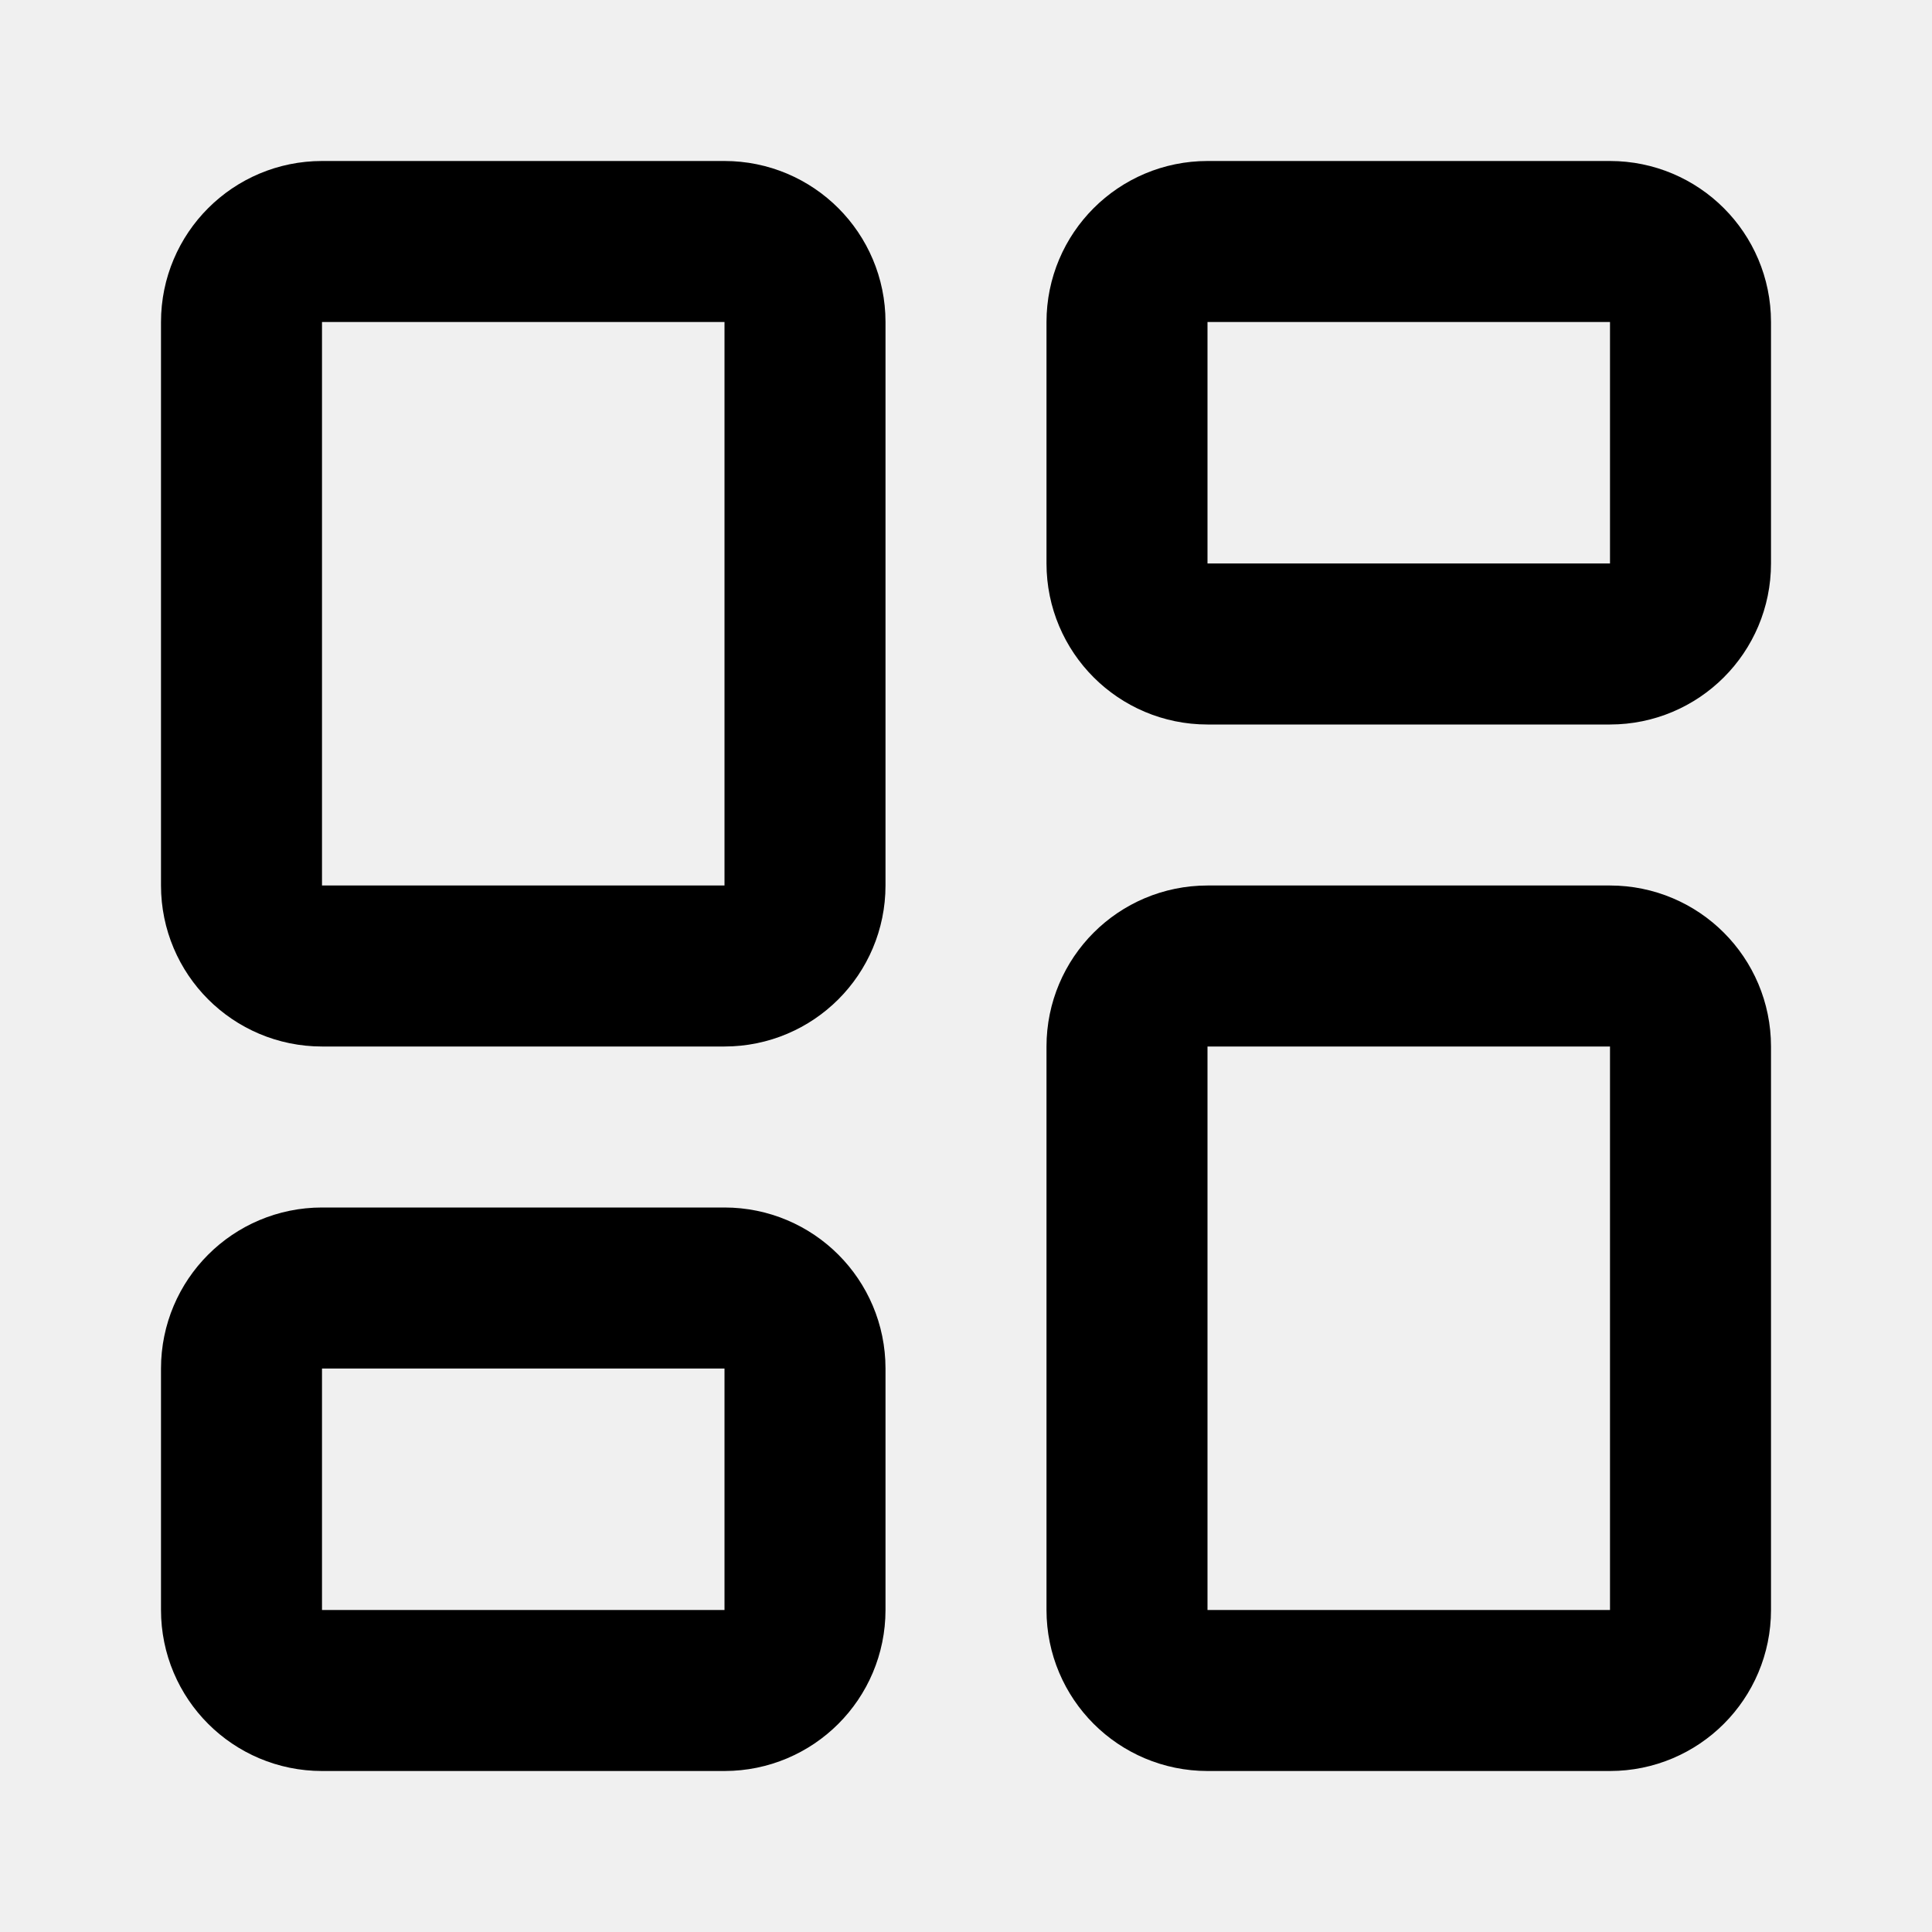
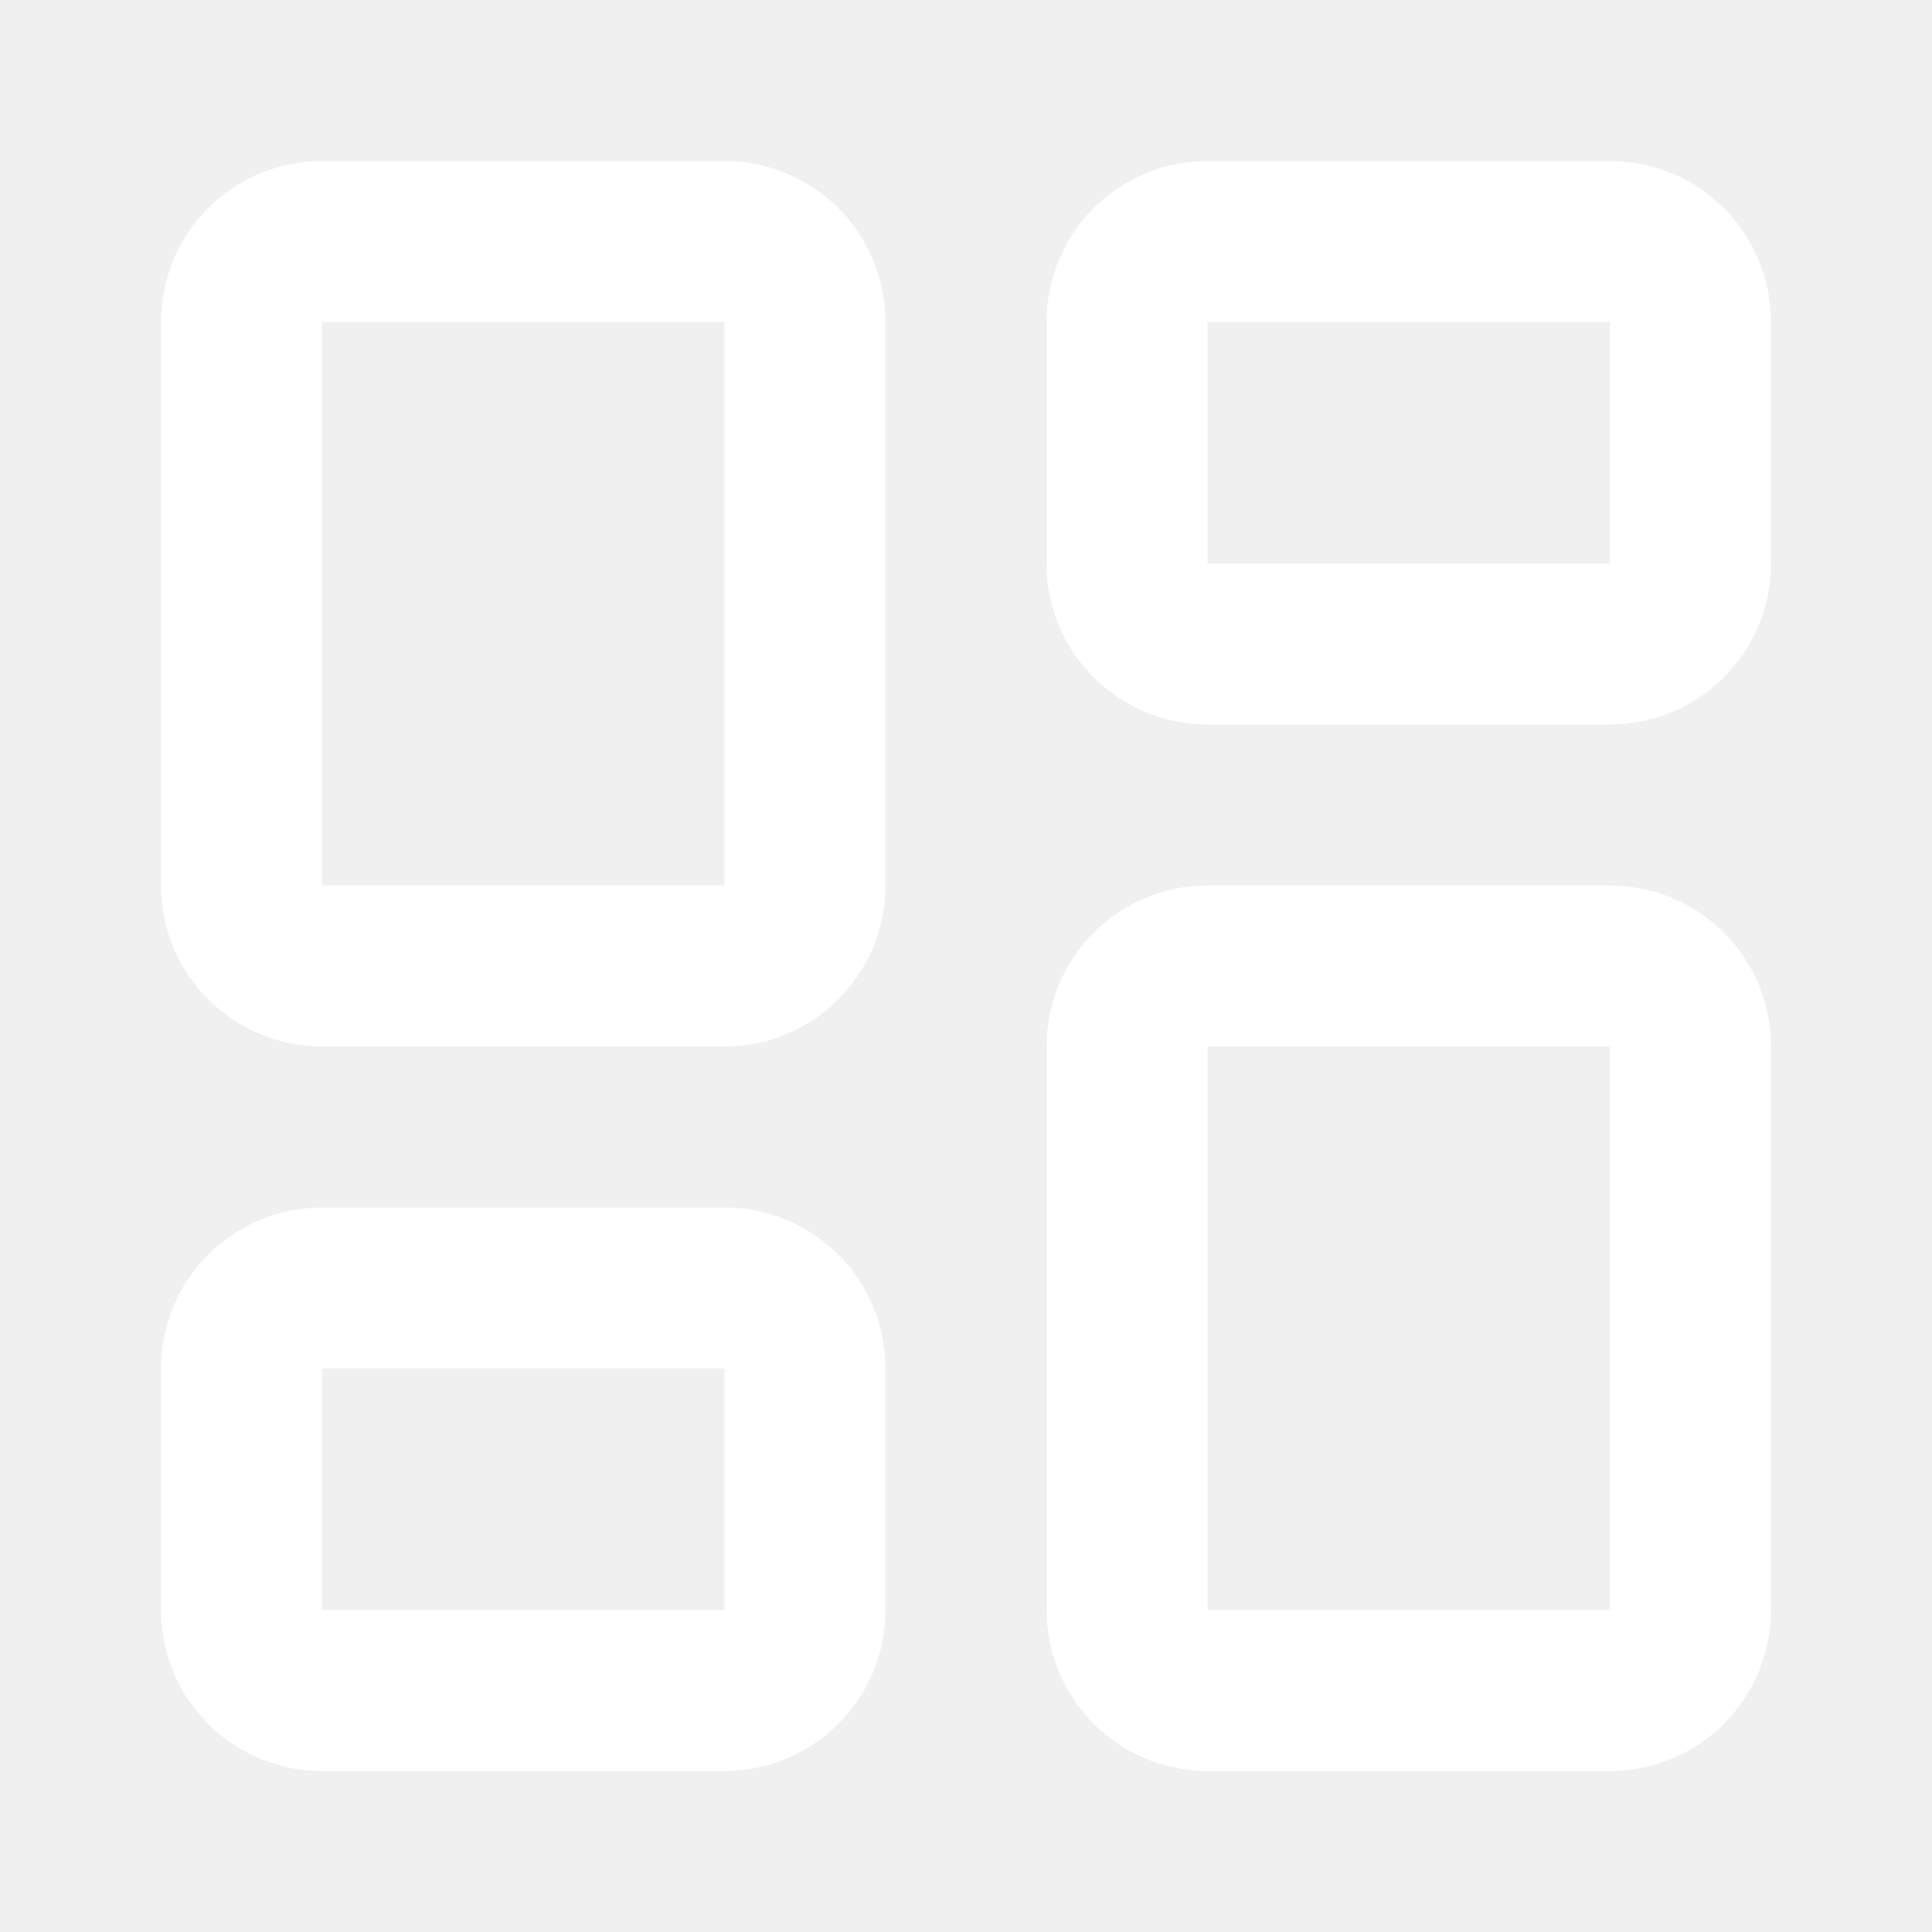
- <svg xmlns="http://www.w3.org/2000/svg" width="24" height="24" viewBox="0 0 24 24" fill="none" stroke="currentColor" stroke-width="2" stroke-linecap="round" stroke-linejoin="round">
+ <svg xmlns="http://www.w3.org/2000/svg" width="24" height="24" viewBox="0 0 24 24" fill="none" stroke="#FFFFFF" stroke-width="2" stroke-linecap="round" stroke-linejoin="round">
  <rect width="7" height="9" x="3" y="3" rx="1" />
  <rect width="7" height="5" x="14" y="3" rx="1" />
  <rect width="7" height="9" x="14" y="12" rx="1" />
  <rect width="7" height="5" x="3" y="16" rx="1" />
</svg>
